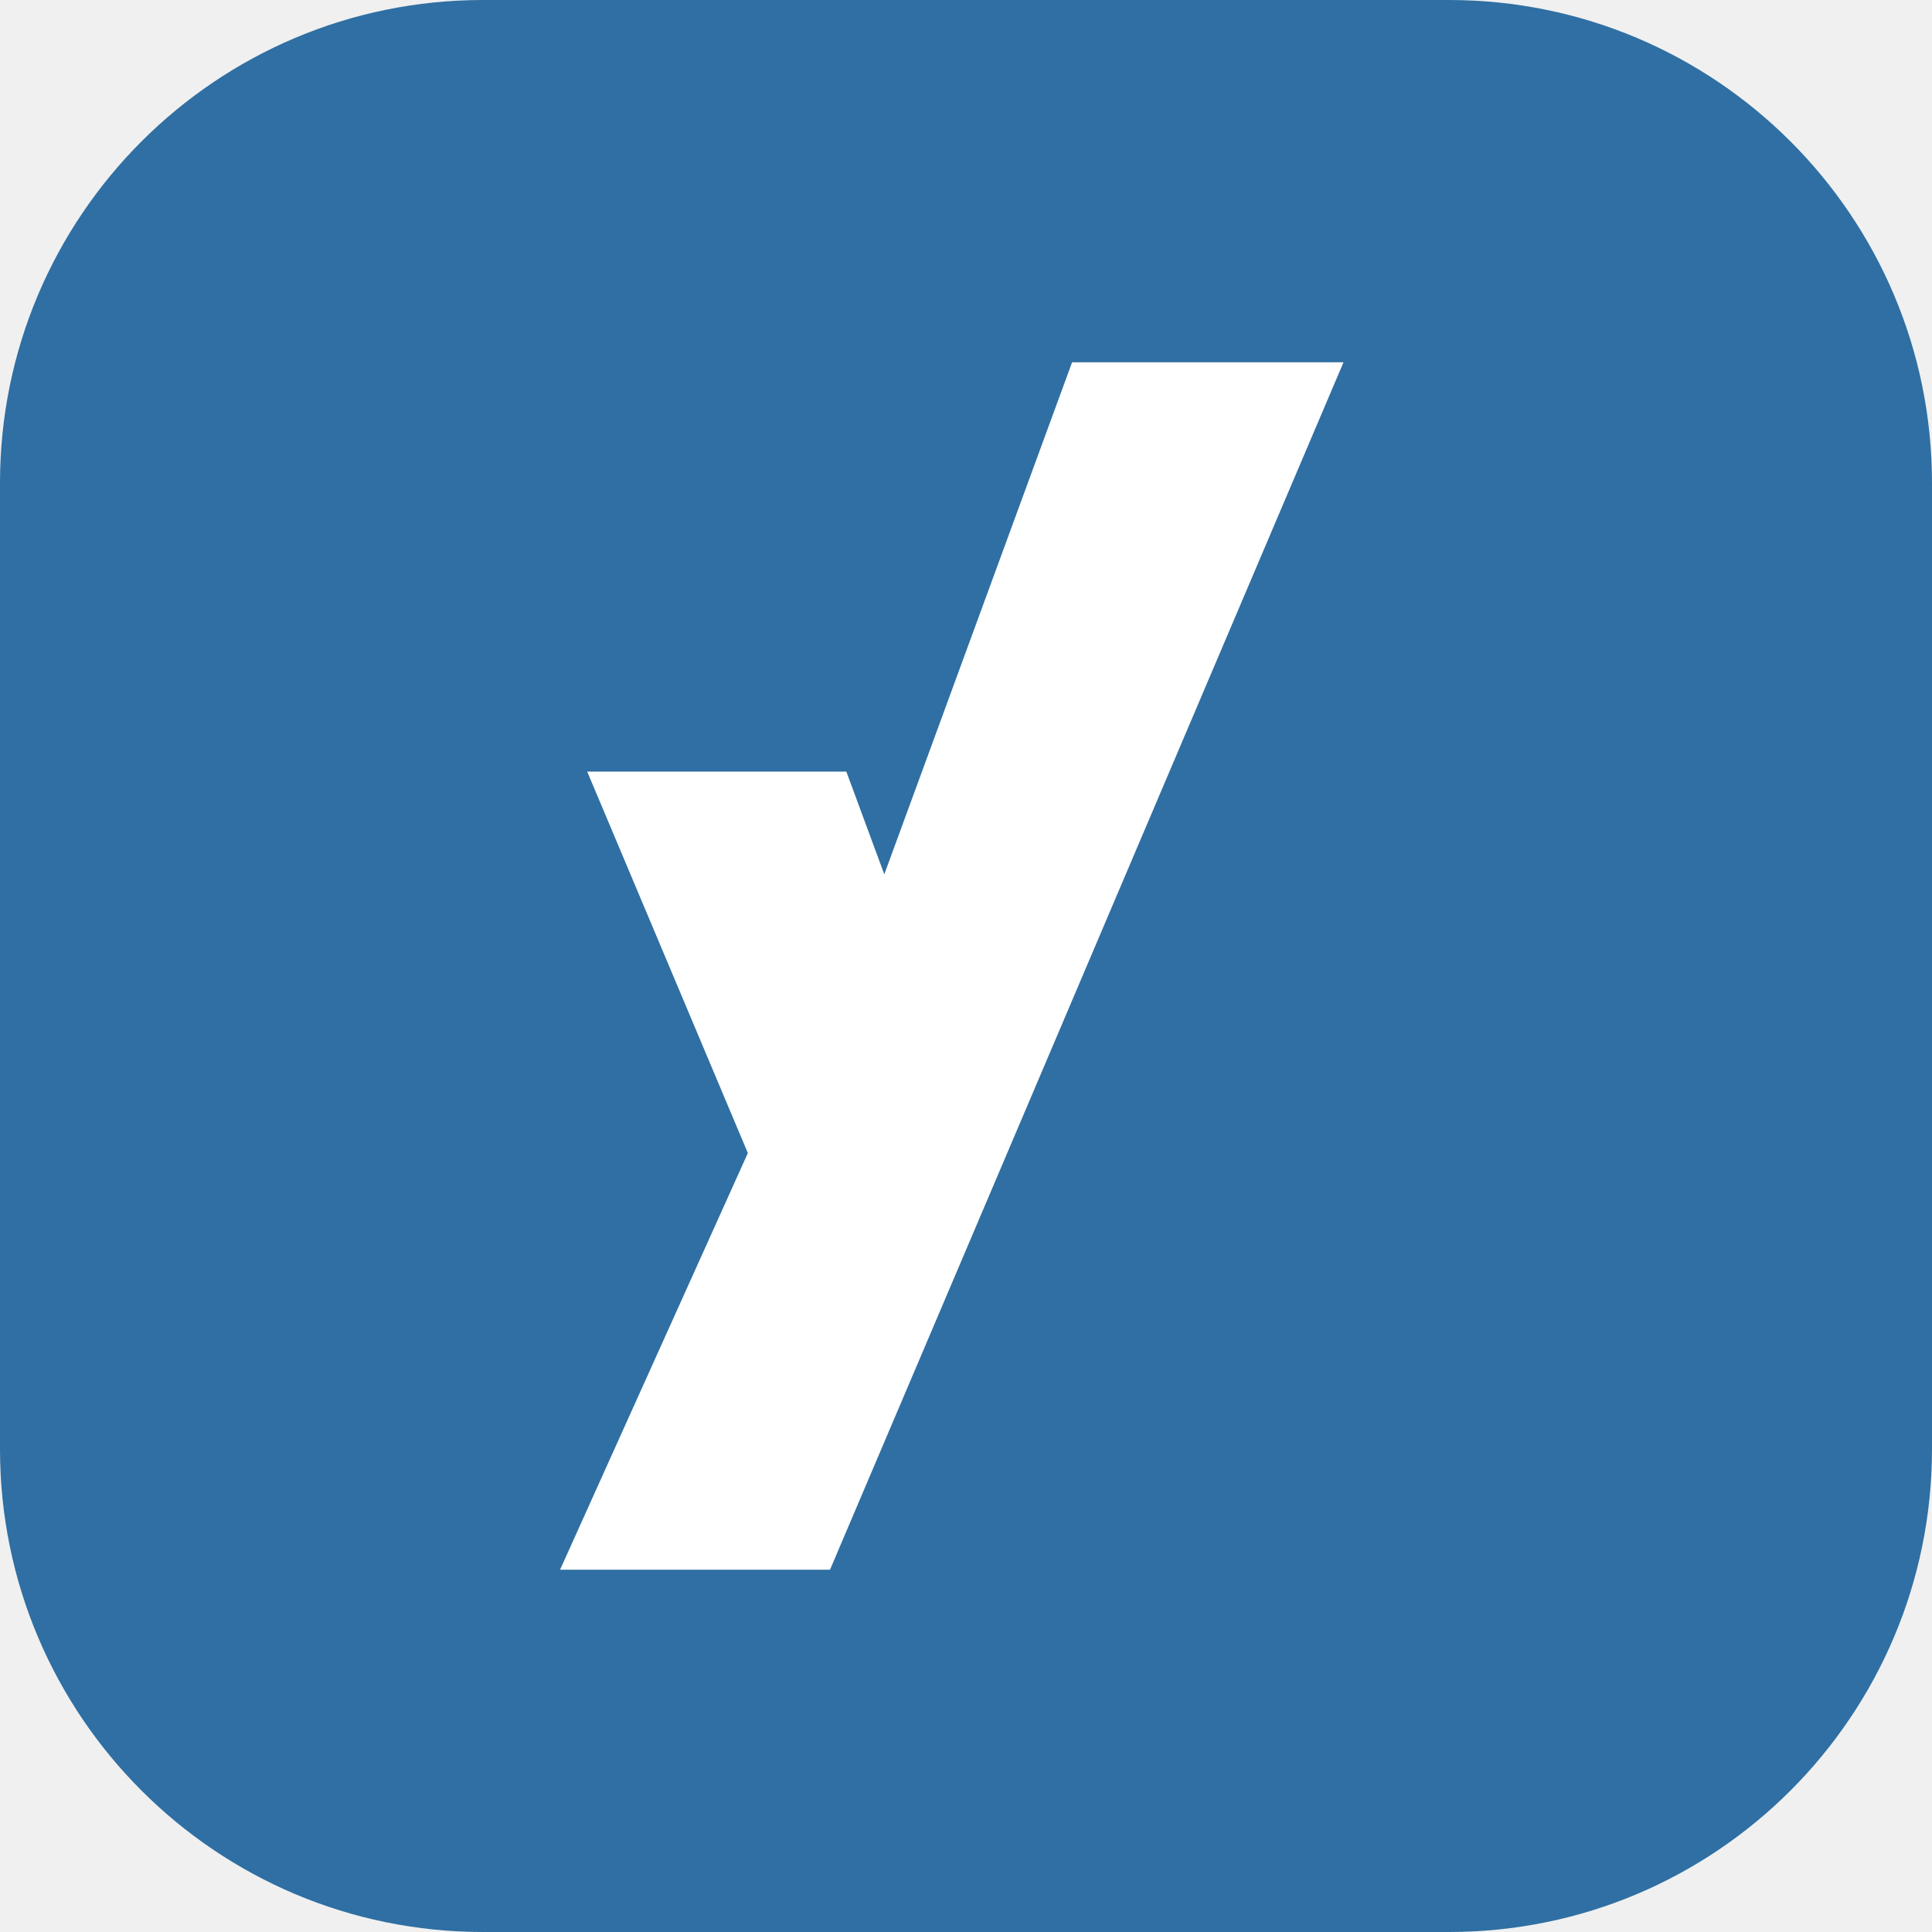
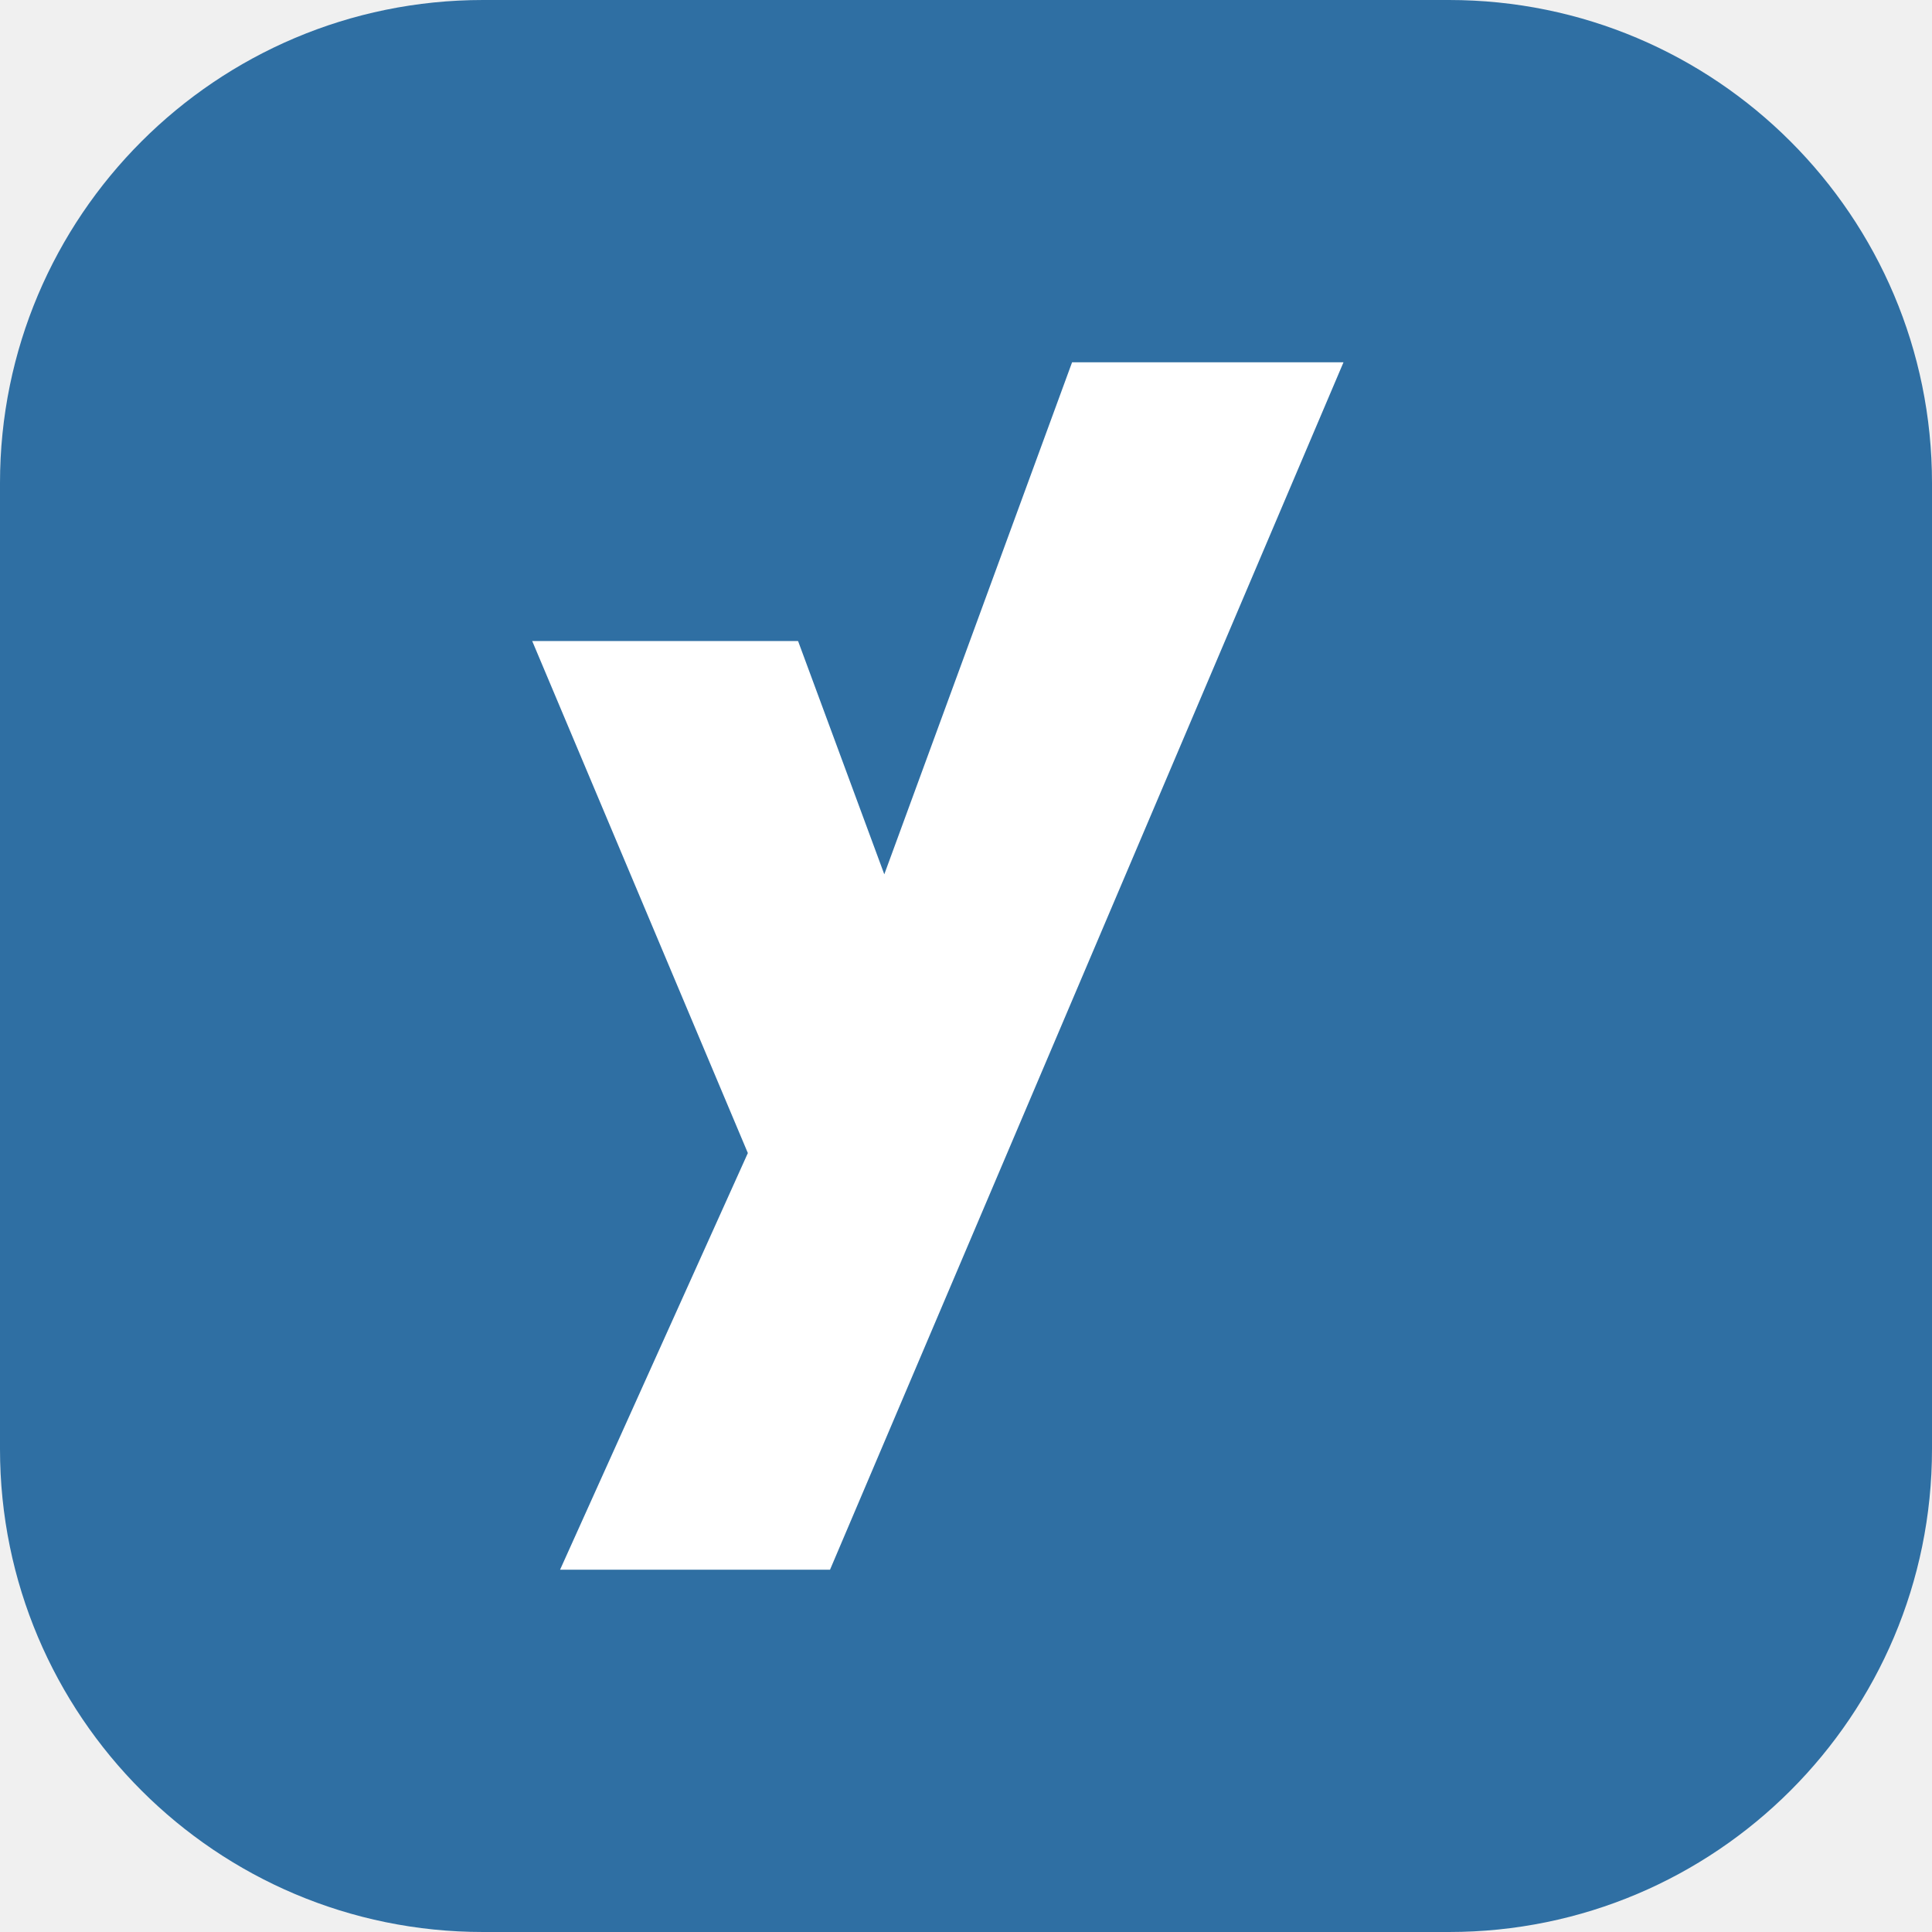
<svg xmlns="http://www.w3.org/2000/svg" viewBox="0 0 64 64">
  <rect width="64" height="64" rx="16" fill="#2f6fa3" />
  <g transform="translate(32 32) scale(1) translate(-32 -32)">
    <g transform="translate(13.79 39.12) scale(0.0486)">
      <mask id="c" maskUnits="userSpaceOnUse" x="-301" y="-858" width="1233" height="1423">
        <rect x="-301" y="-858" width="1233" height="1423" fill="#fff" />
-         <rect x="-201" y="-758" width="520" height="479" fill="#000" />
+         <rect x="-201" y="-758" width="520" height="390" fill="#000" />
      </mask>
      <path d="M632 -558 282 265H98L226 -19L-1 -558H190L319 -209L447 -558Z" fill="#fff" mask="url(#c)" />
    </g>
  </g>
</svg>
